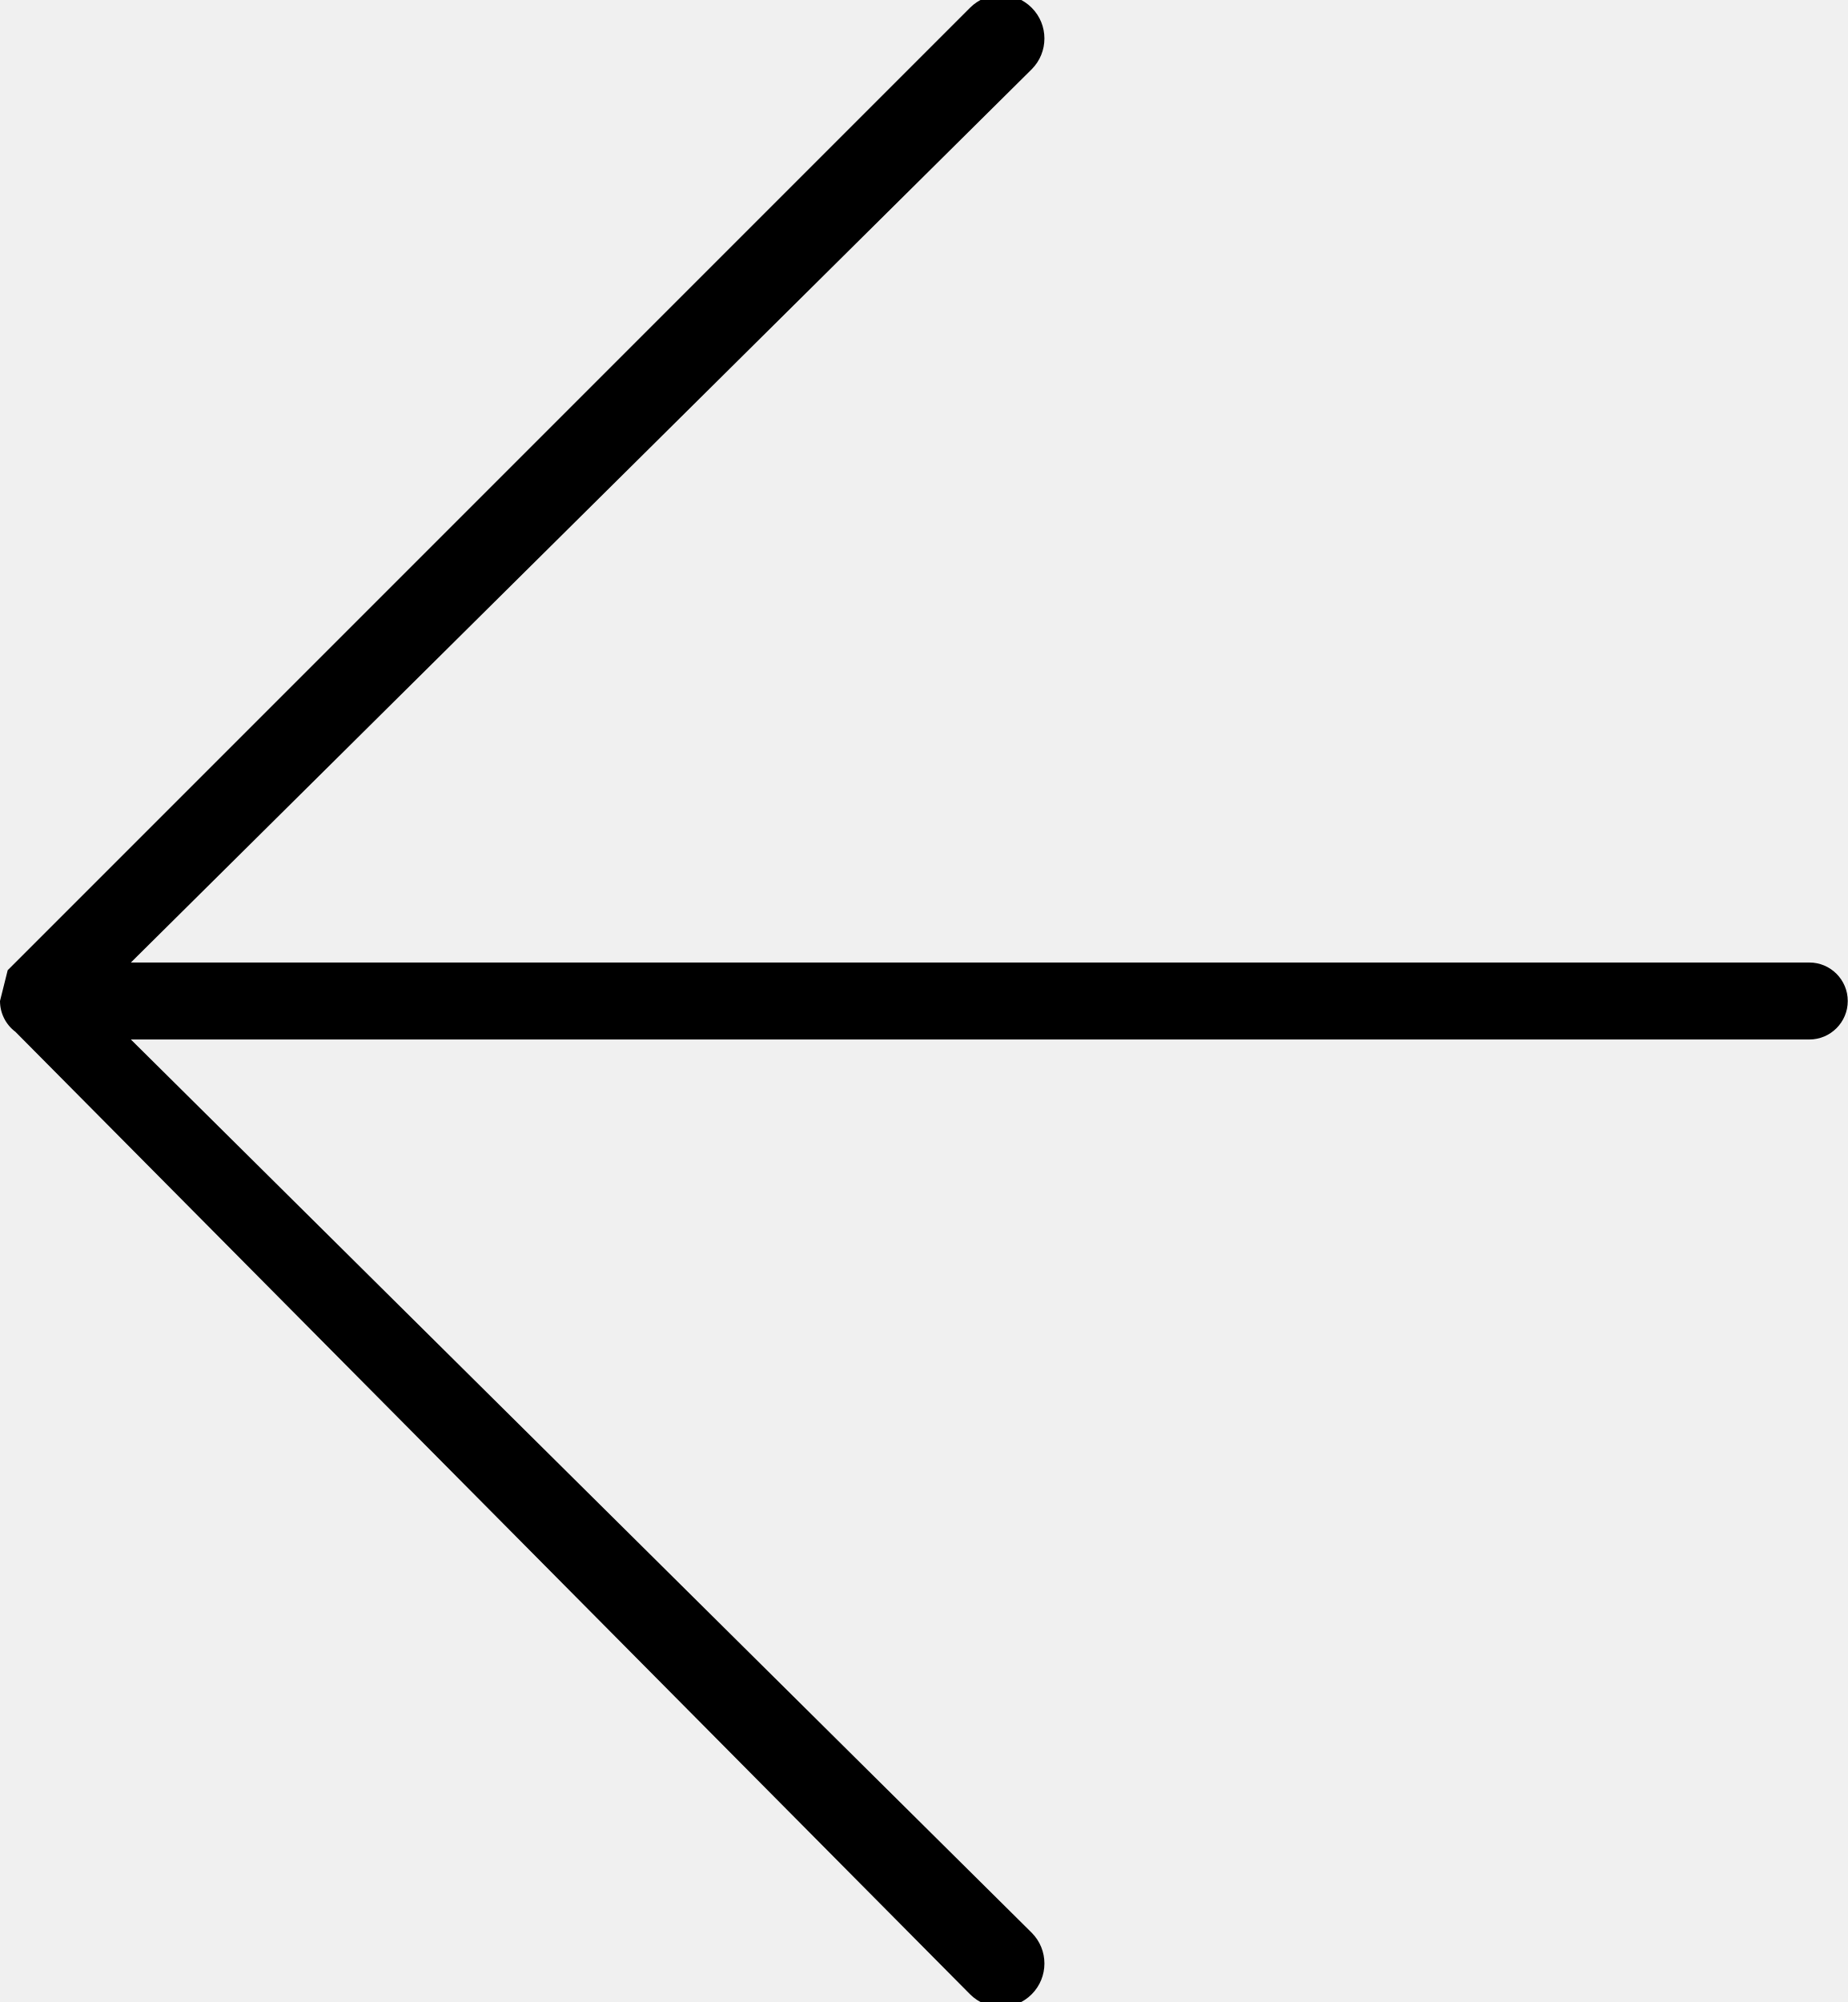
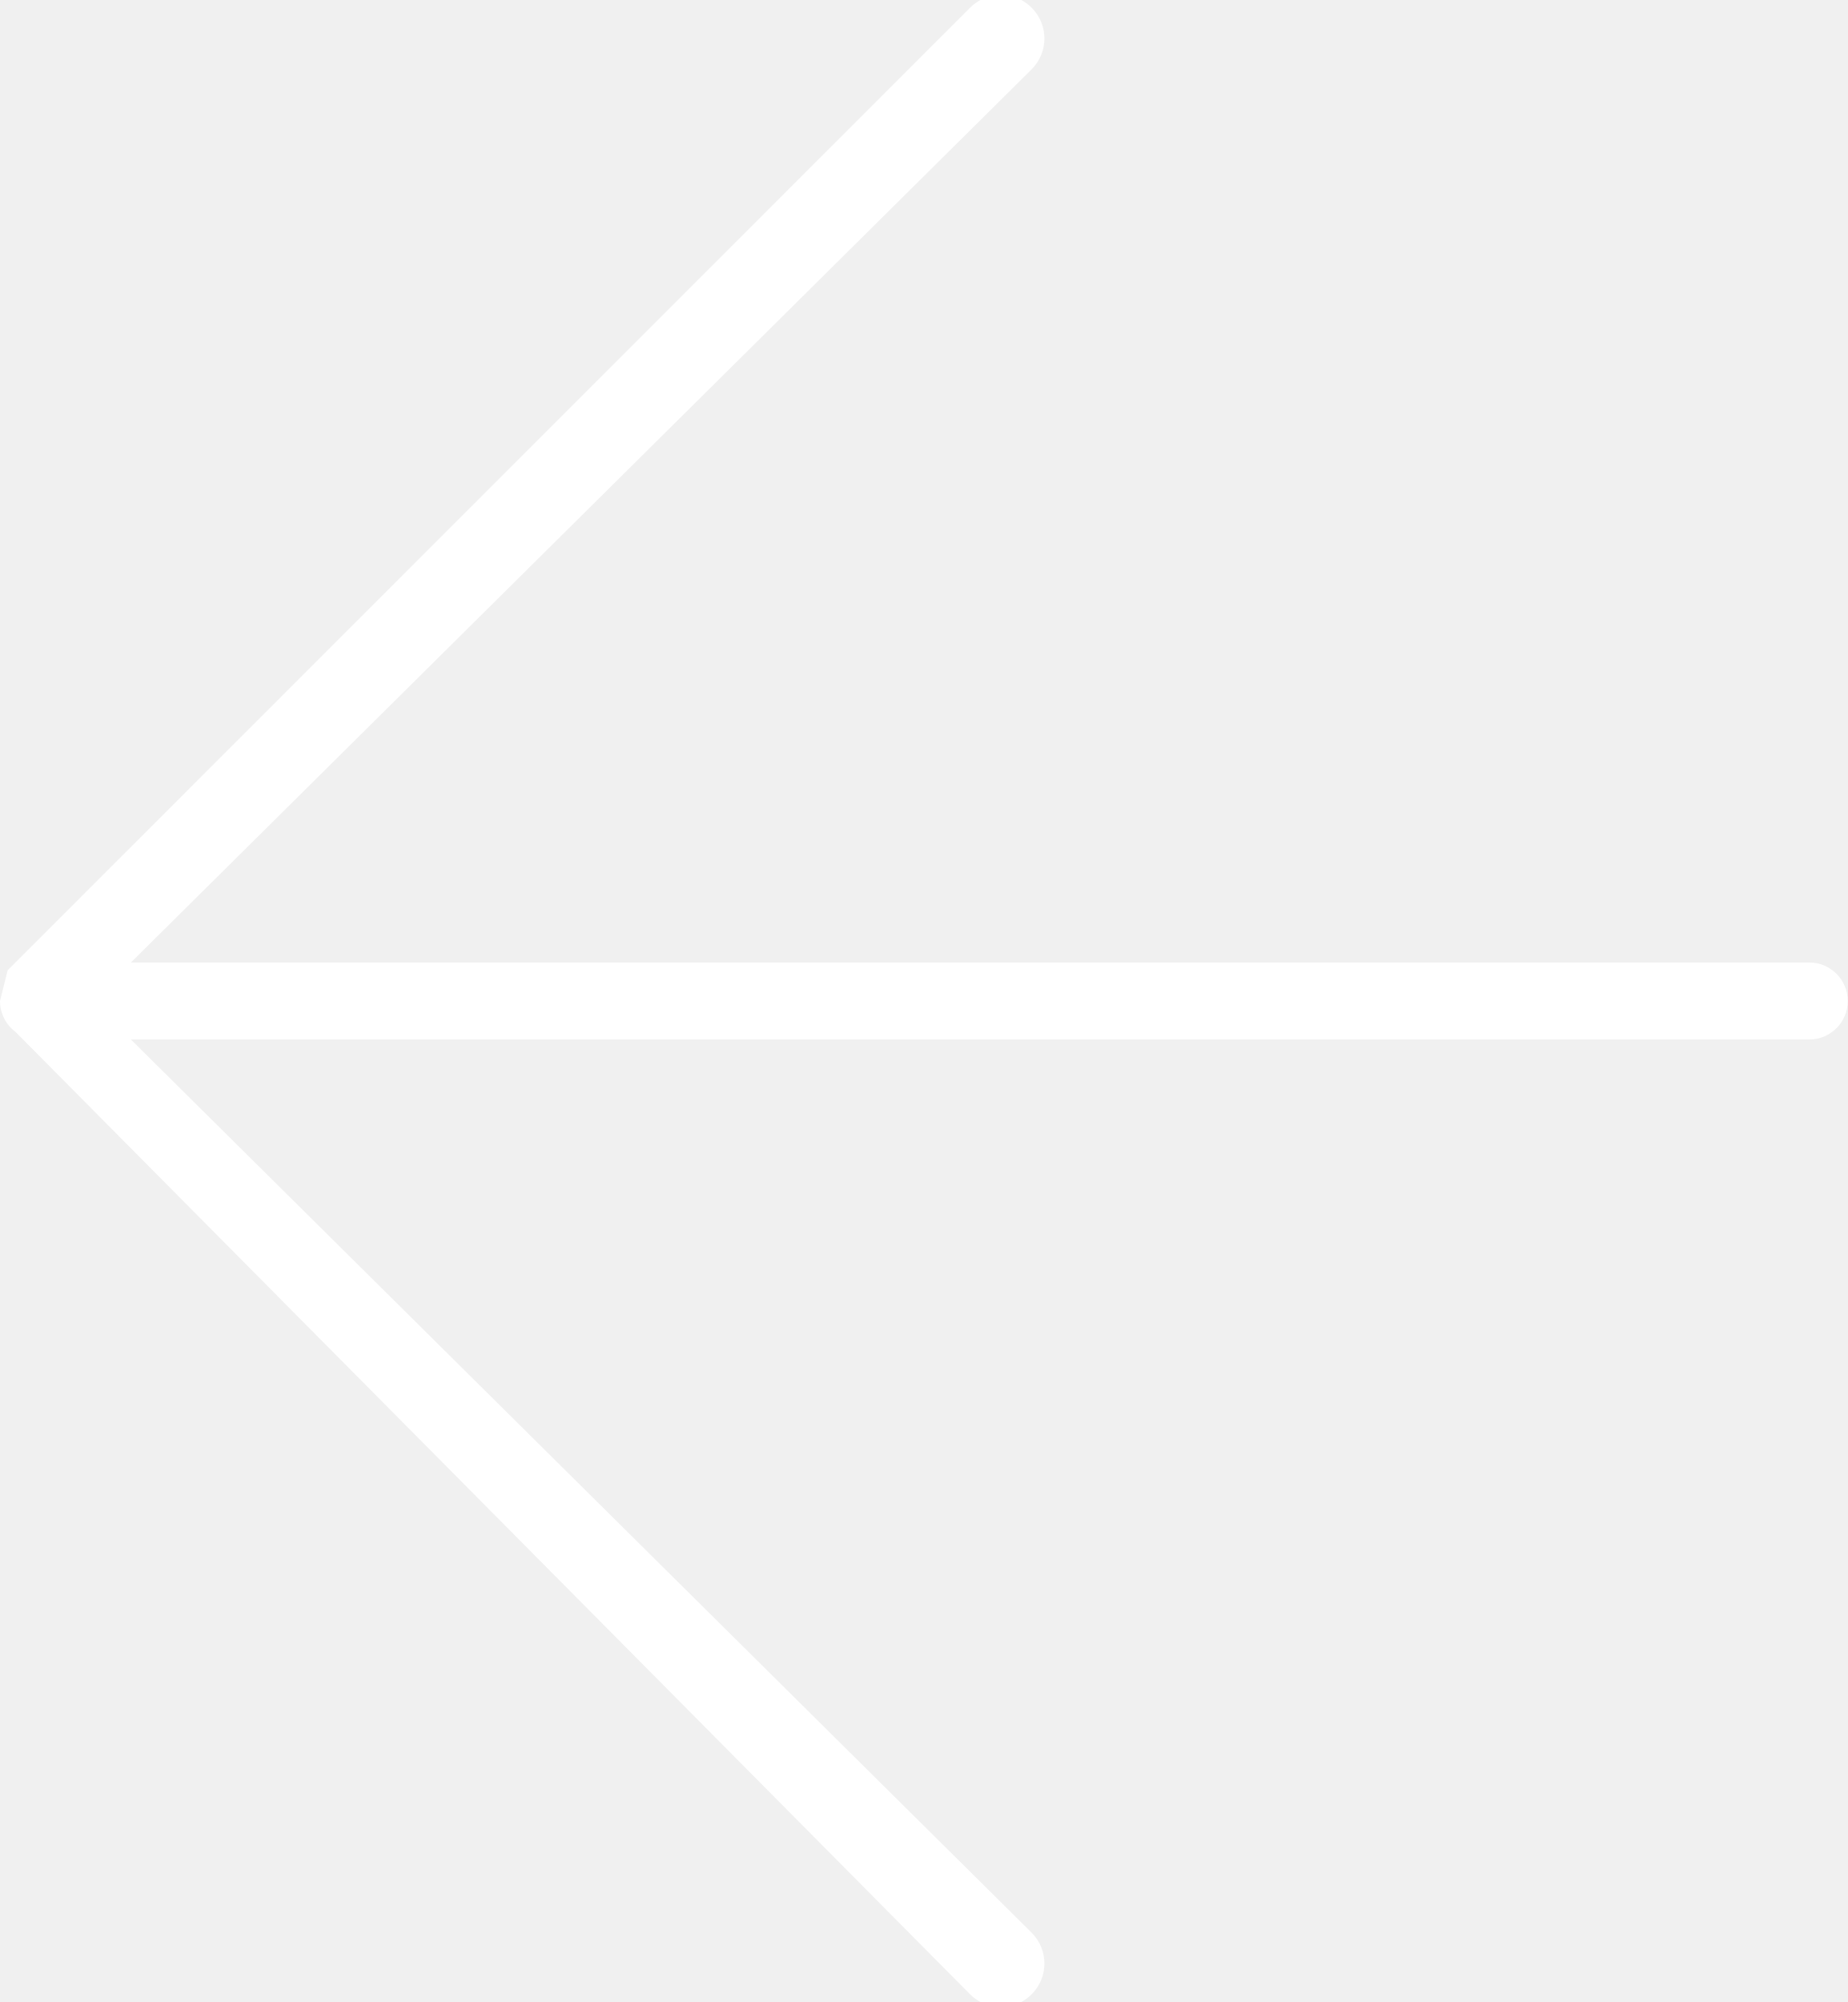
<svg xmlns="http://www.w3.org/2000/svg" width="24" height="26" viewBox="0 0 24 26">
-   <path fill-rule="evenodd" d="M1.7 13.5l11.7 11.6a.5.5 0 0 1-.8.8L.2 13.4A.5.5 0 0 1 0 13l.1-.4L12.6.1a.5.5 0 0 1 .8.8L1.7 12.5h21.8a.5.5 0 0 1 0 1H1.7z" />
+   <path fill="#fff" fill-rule="evenodd" d="M1.7 13.5l11.7 11.6a.5.5 0 0 1-.8.8L.2 13.4A.5.5 0 0 1 0 13l.1-.4L12.6.1a.5.5 0 0 1 .8.8L1.7 12.5h21.8a.5.5 0 0 1 0 1H1.7z" />
</svg>
